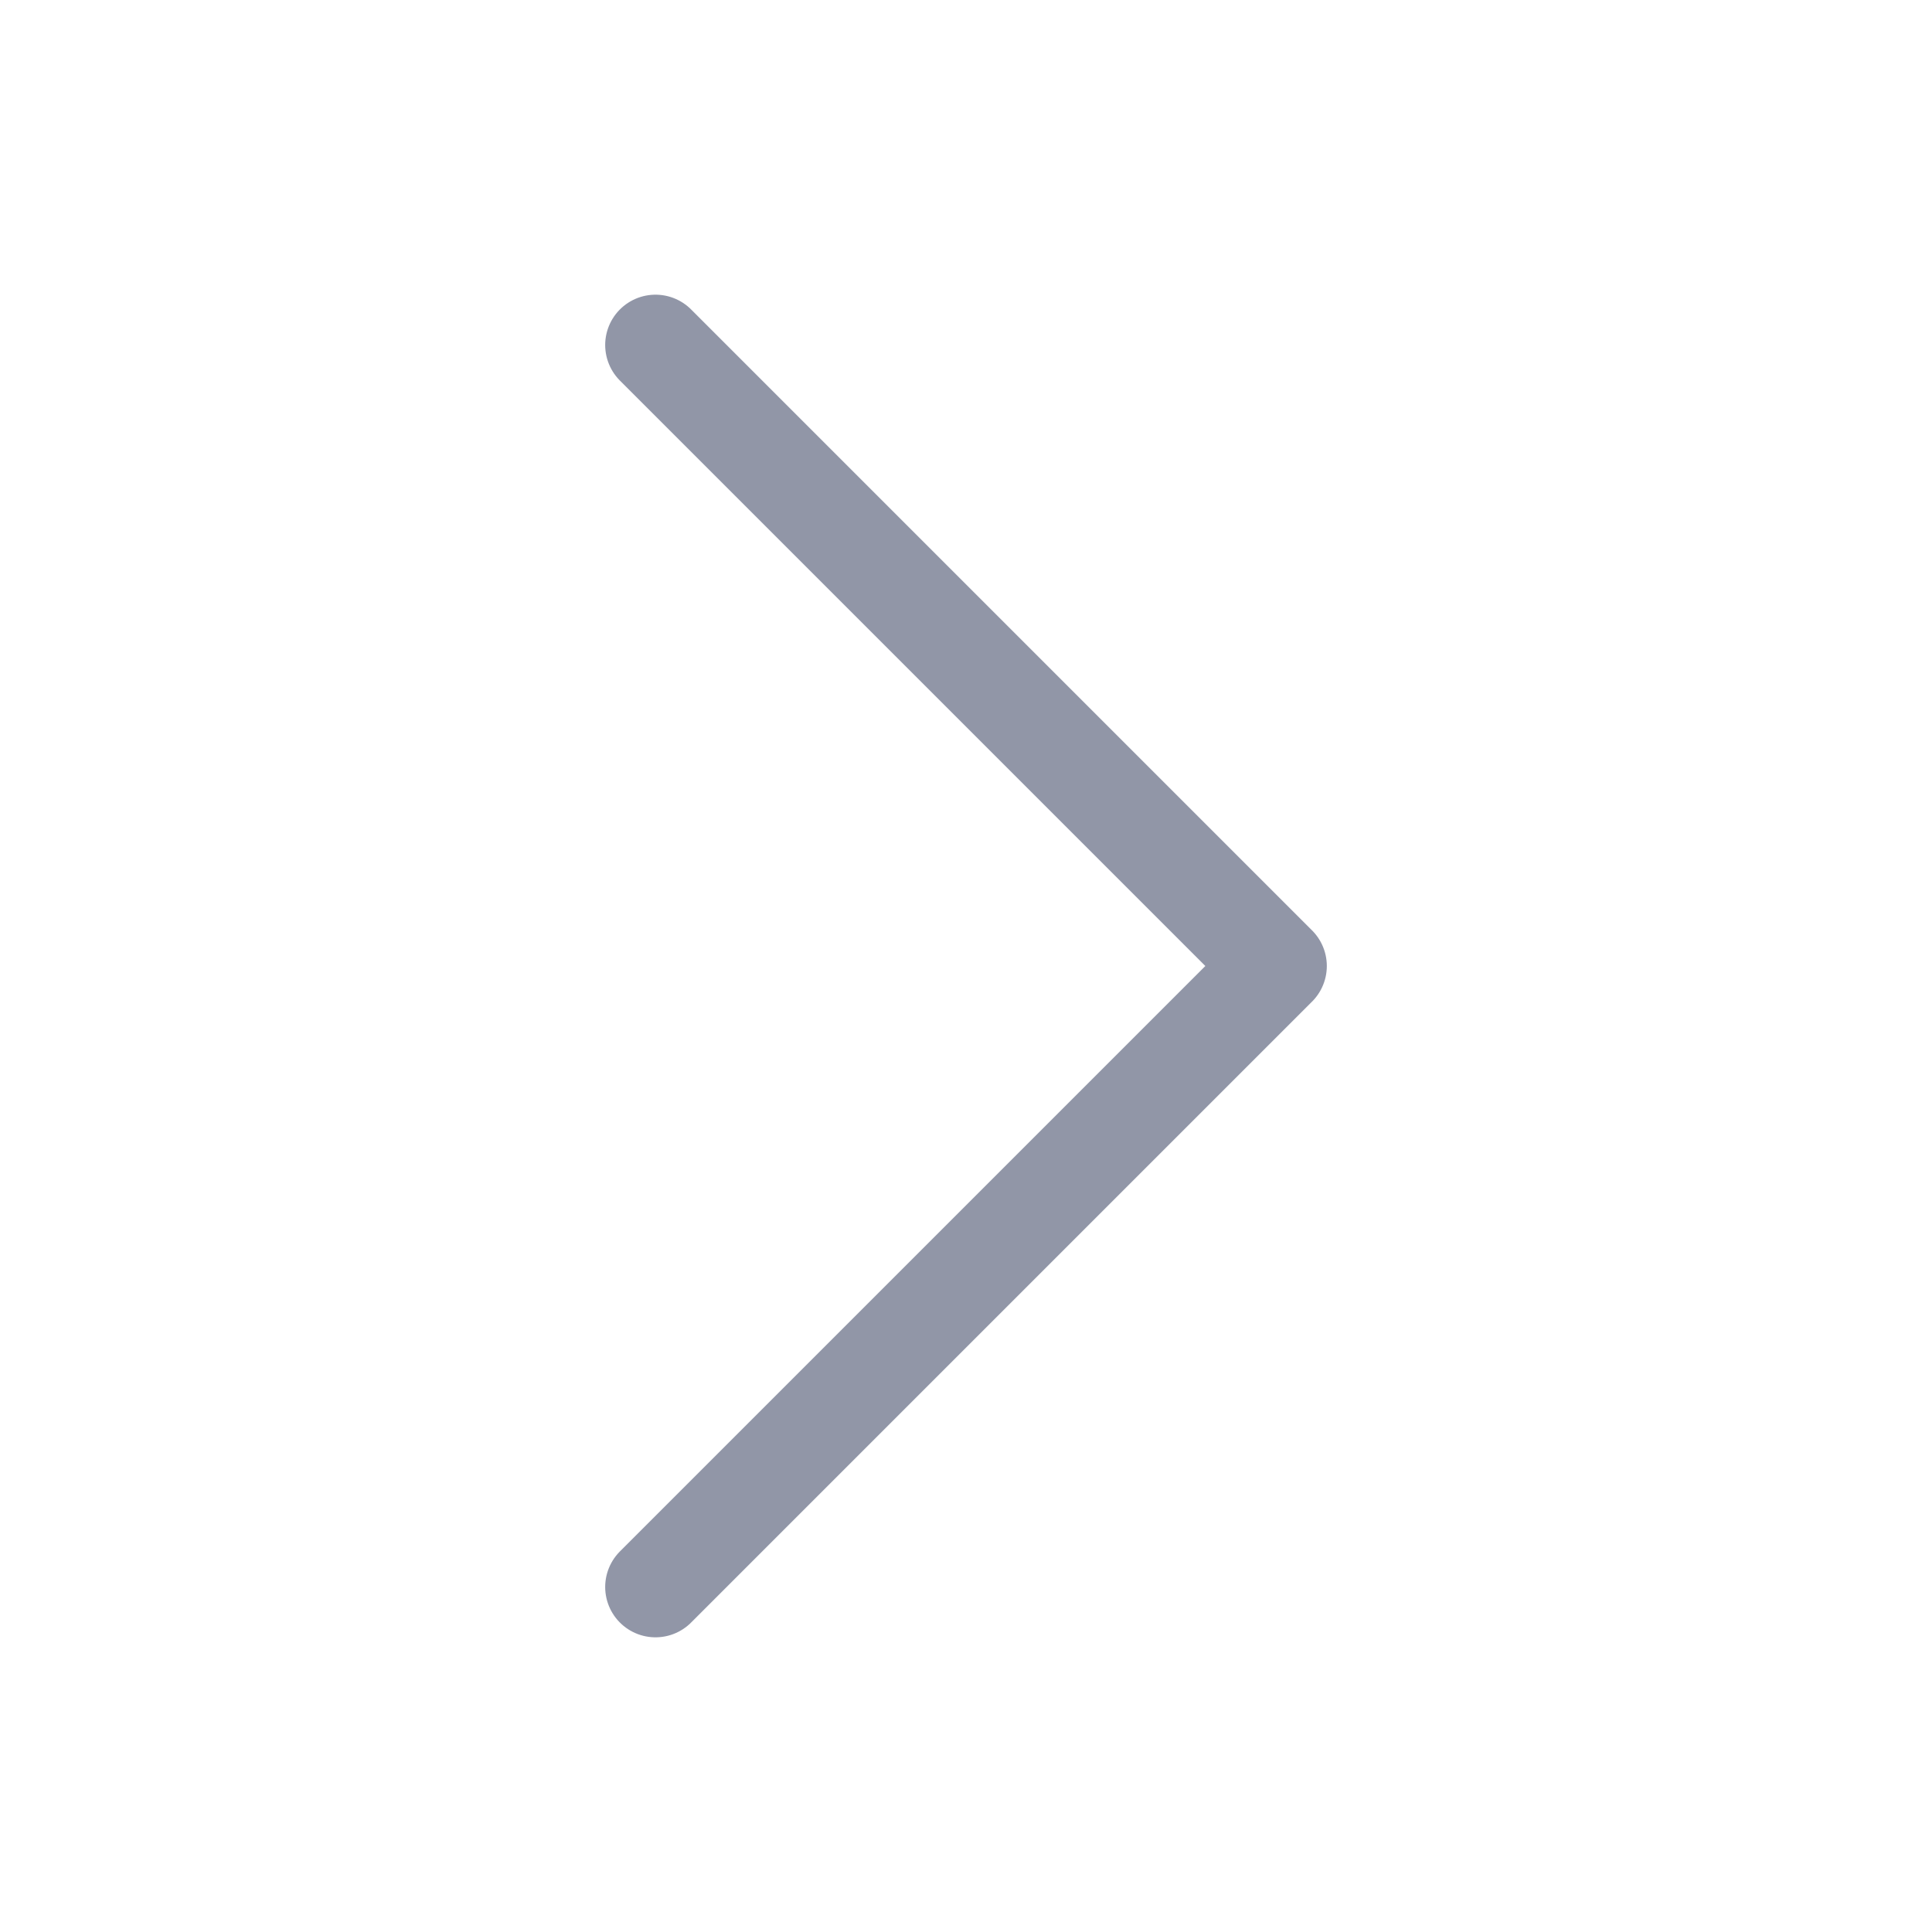
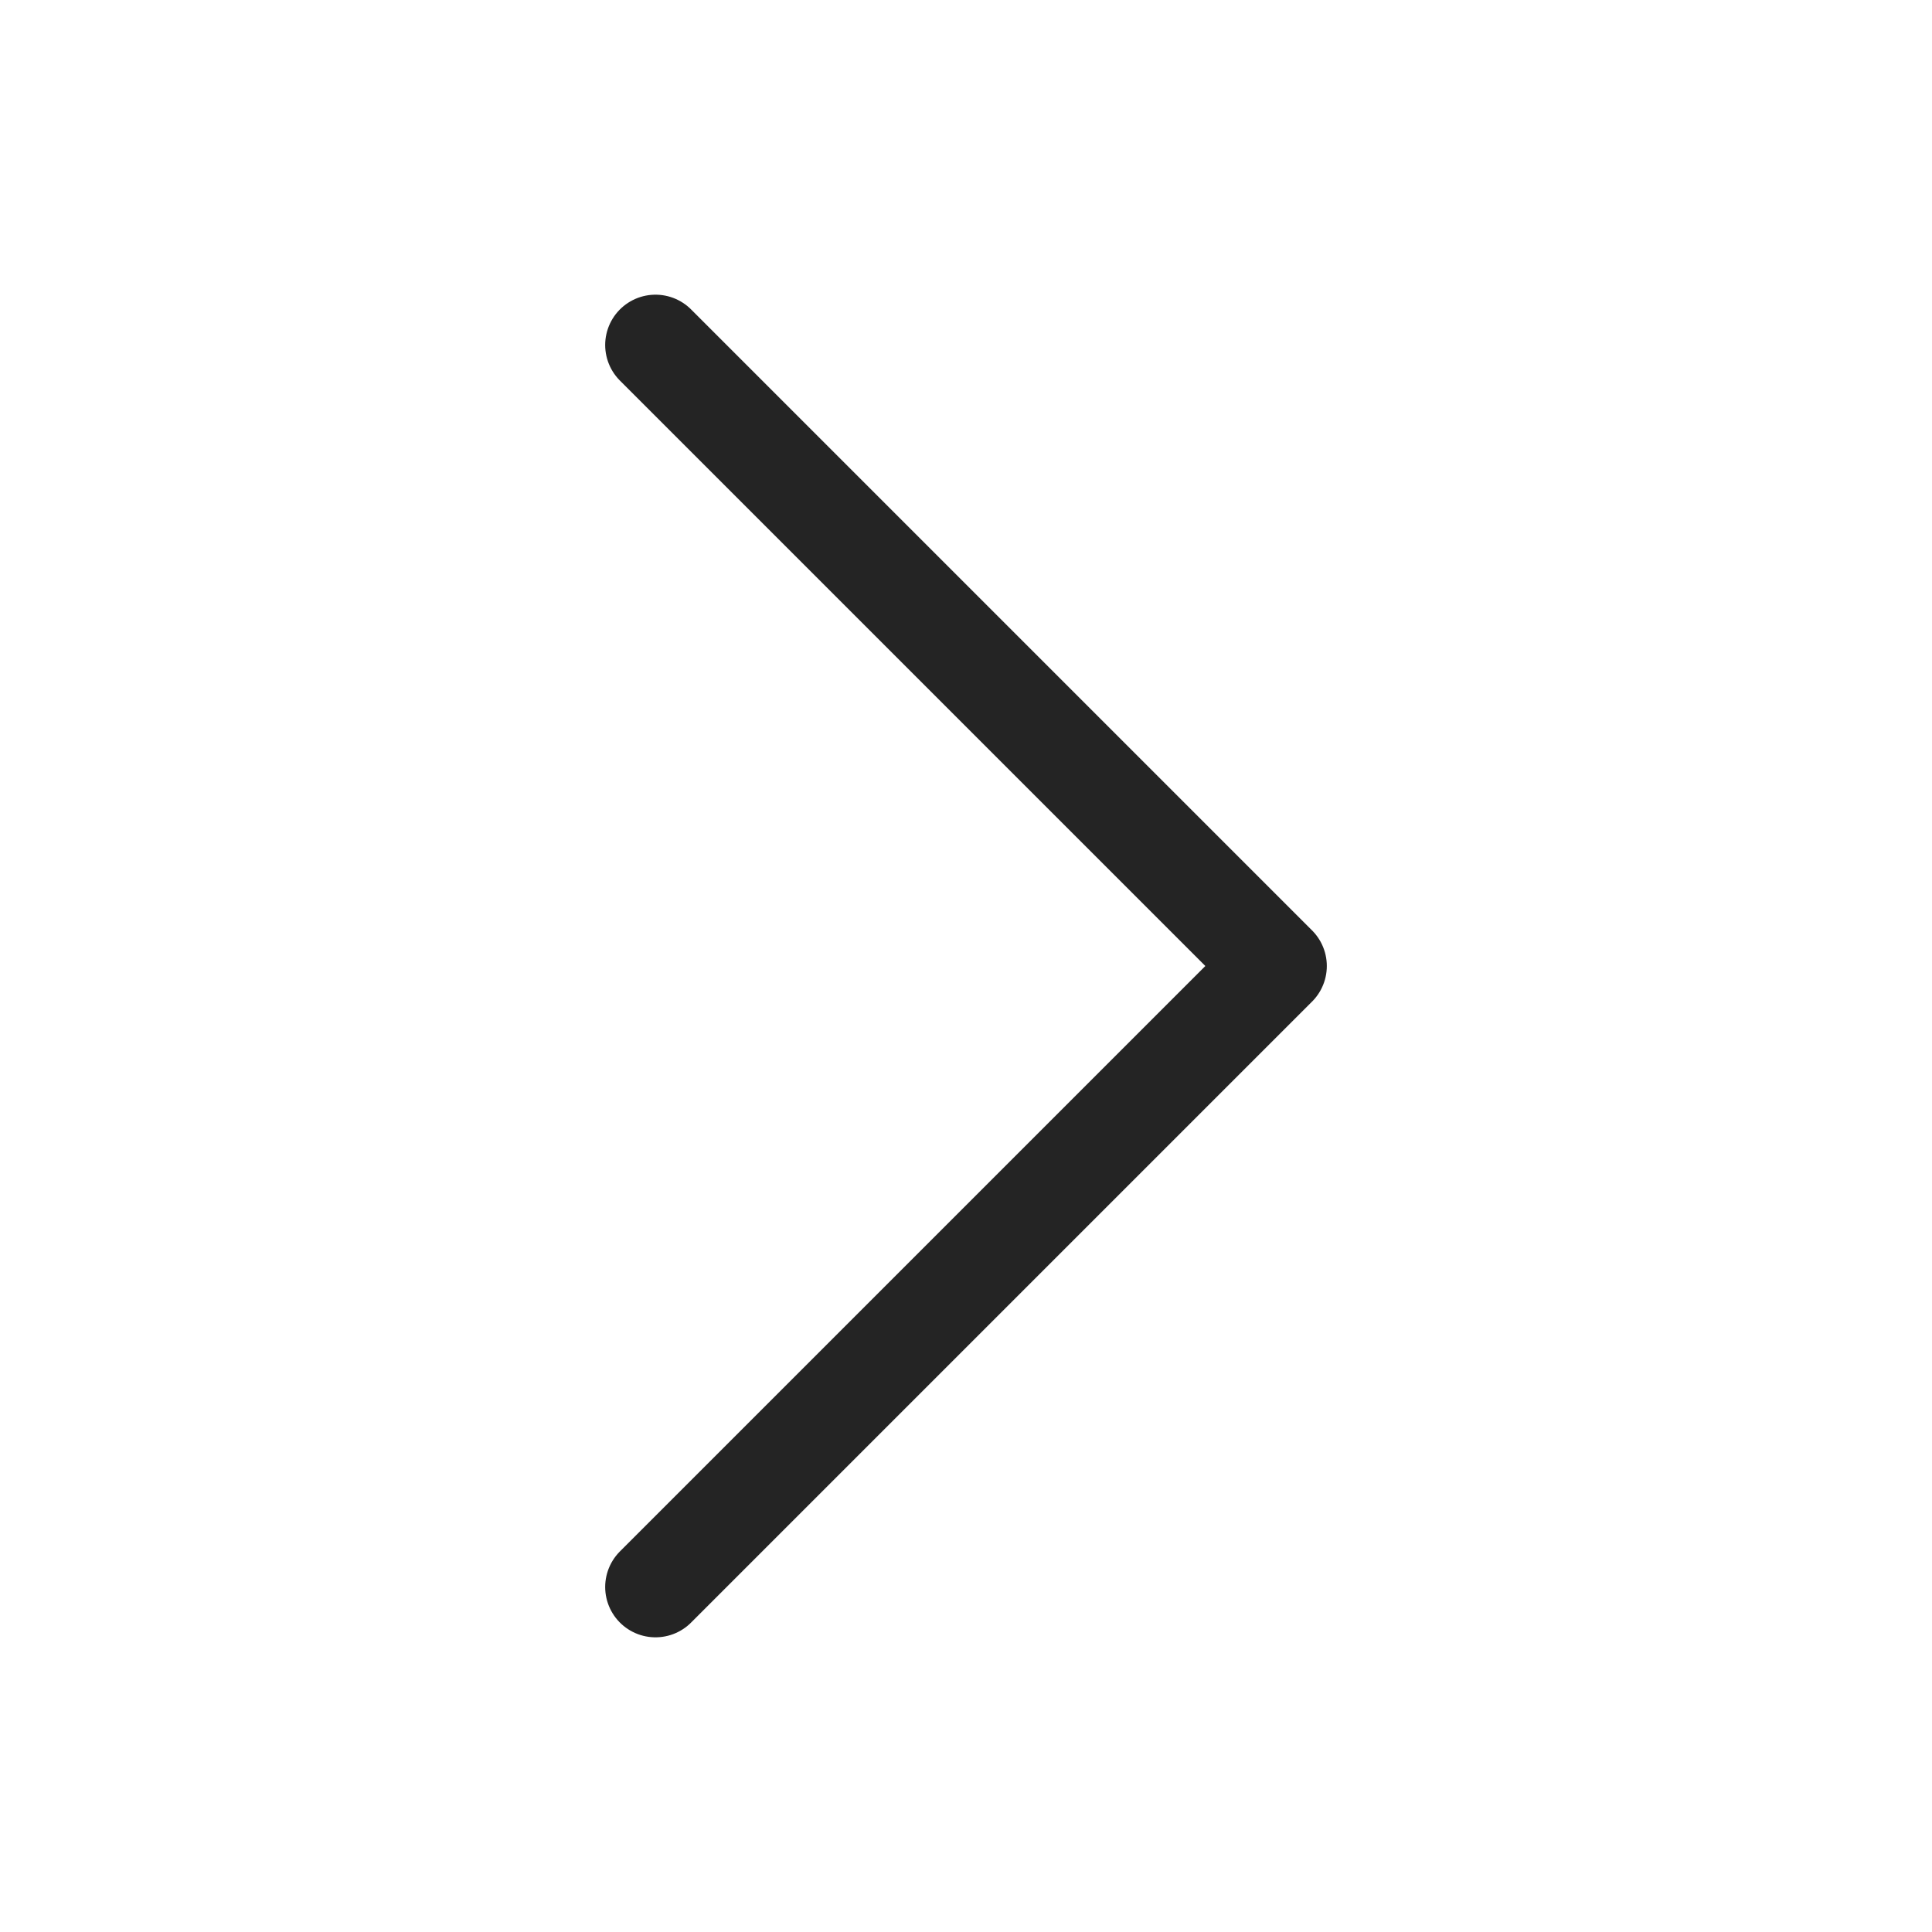
<svg xmlns="http://www.w3.org/2000/svg" width="56" height="56" viewBox="0 0 56 56" fill="none">
-   <g id="rightArrowBigIc">
-     <path id="Vector 25907" d="M19 46L37 28L19 10" stroke="#9196A7" stroke-width="2.917" stroke-linecap="round" stroke-linejoin="round" />
-   </g>
+   <path d="M19 46L37 28L19 10" stroke="#242424" stroke-width="2.917" stroke-linecap="round" stroke-linejoin="round" />
</svg>
